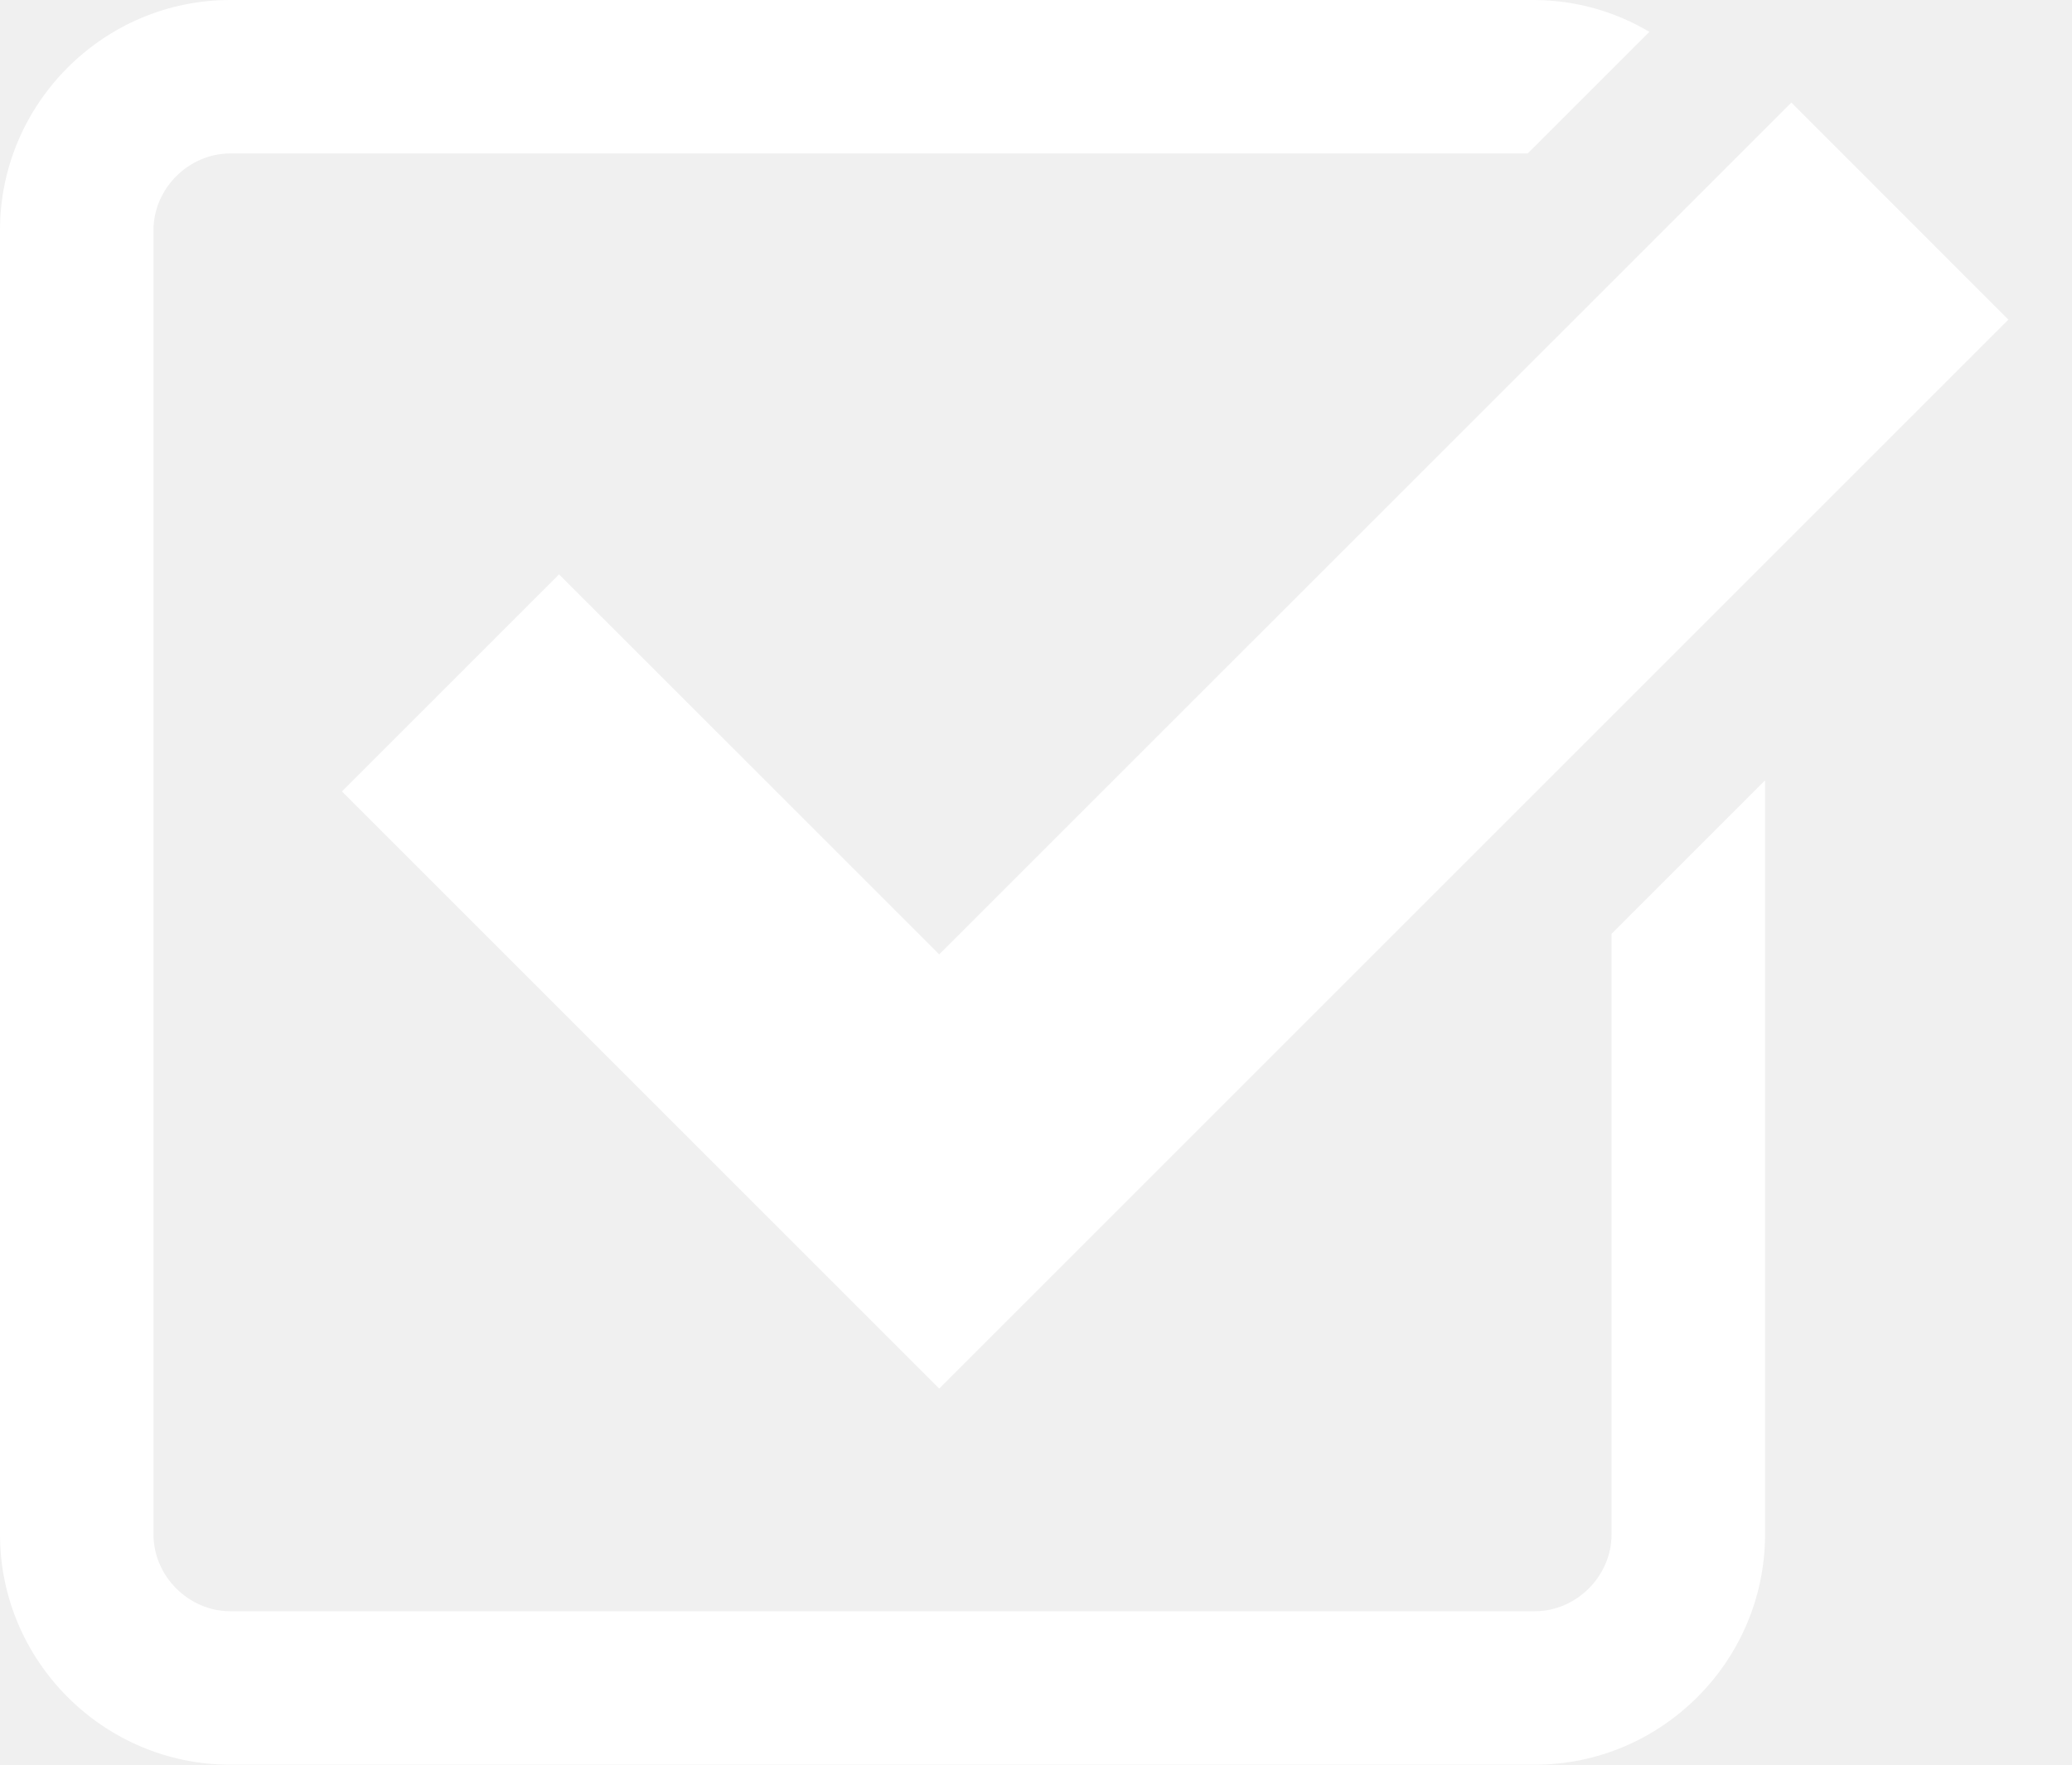
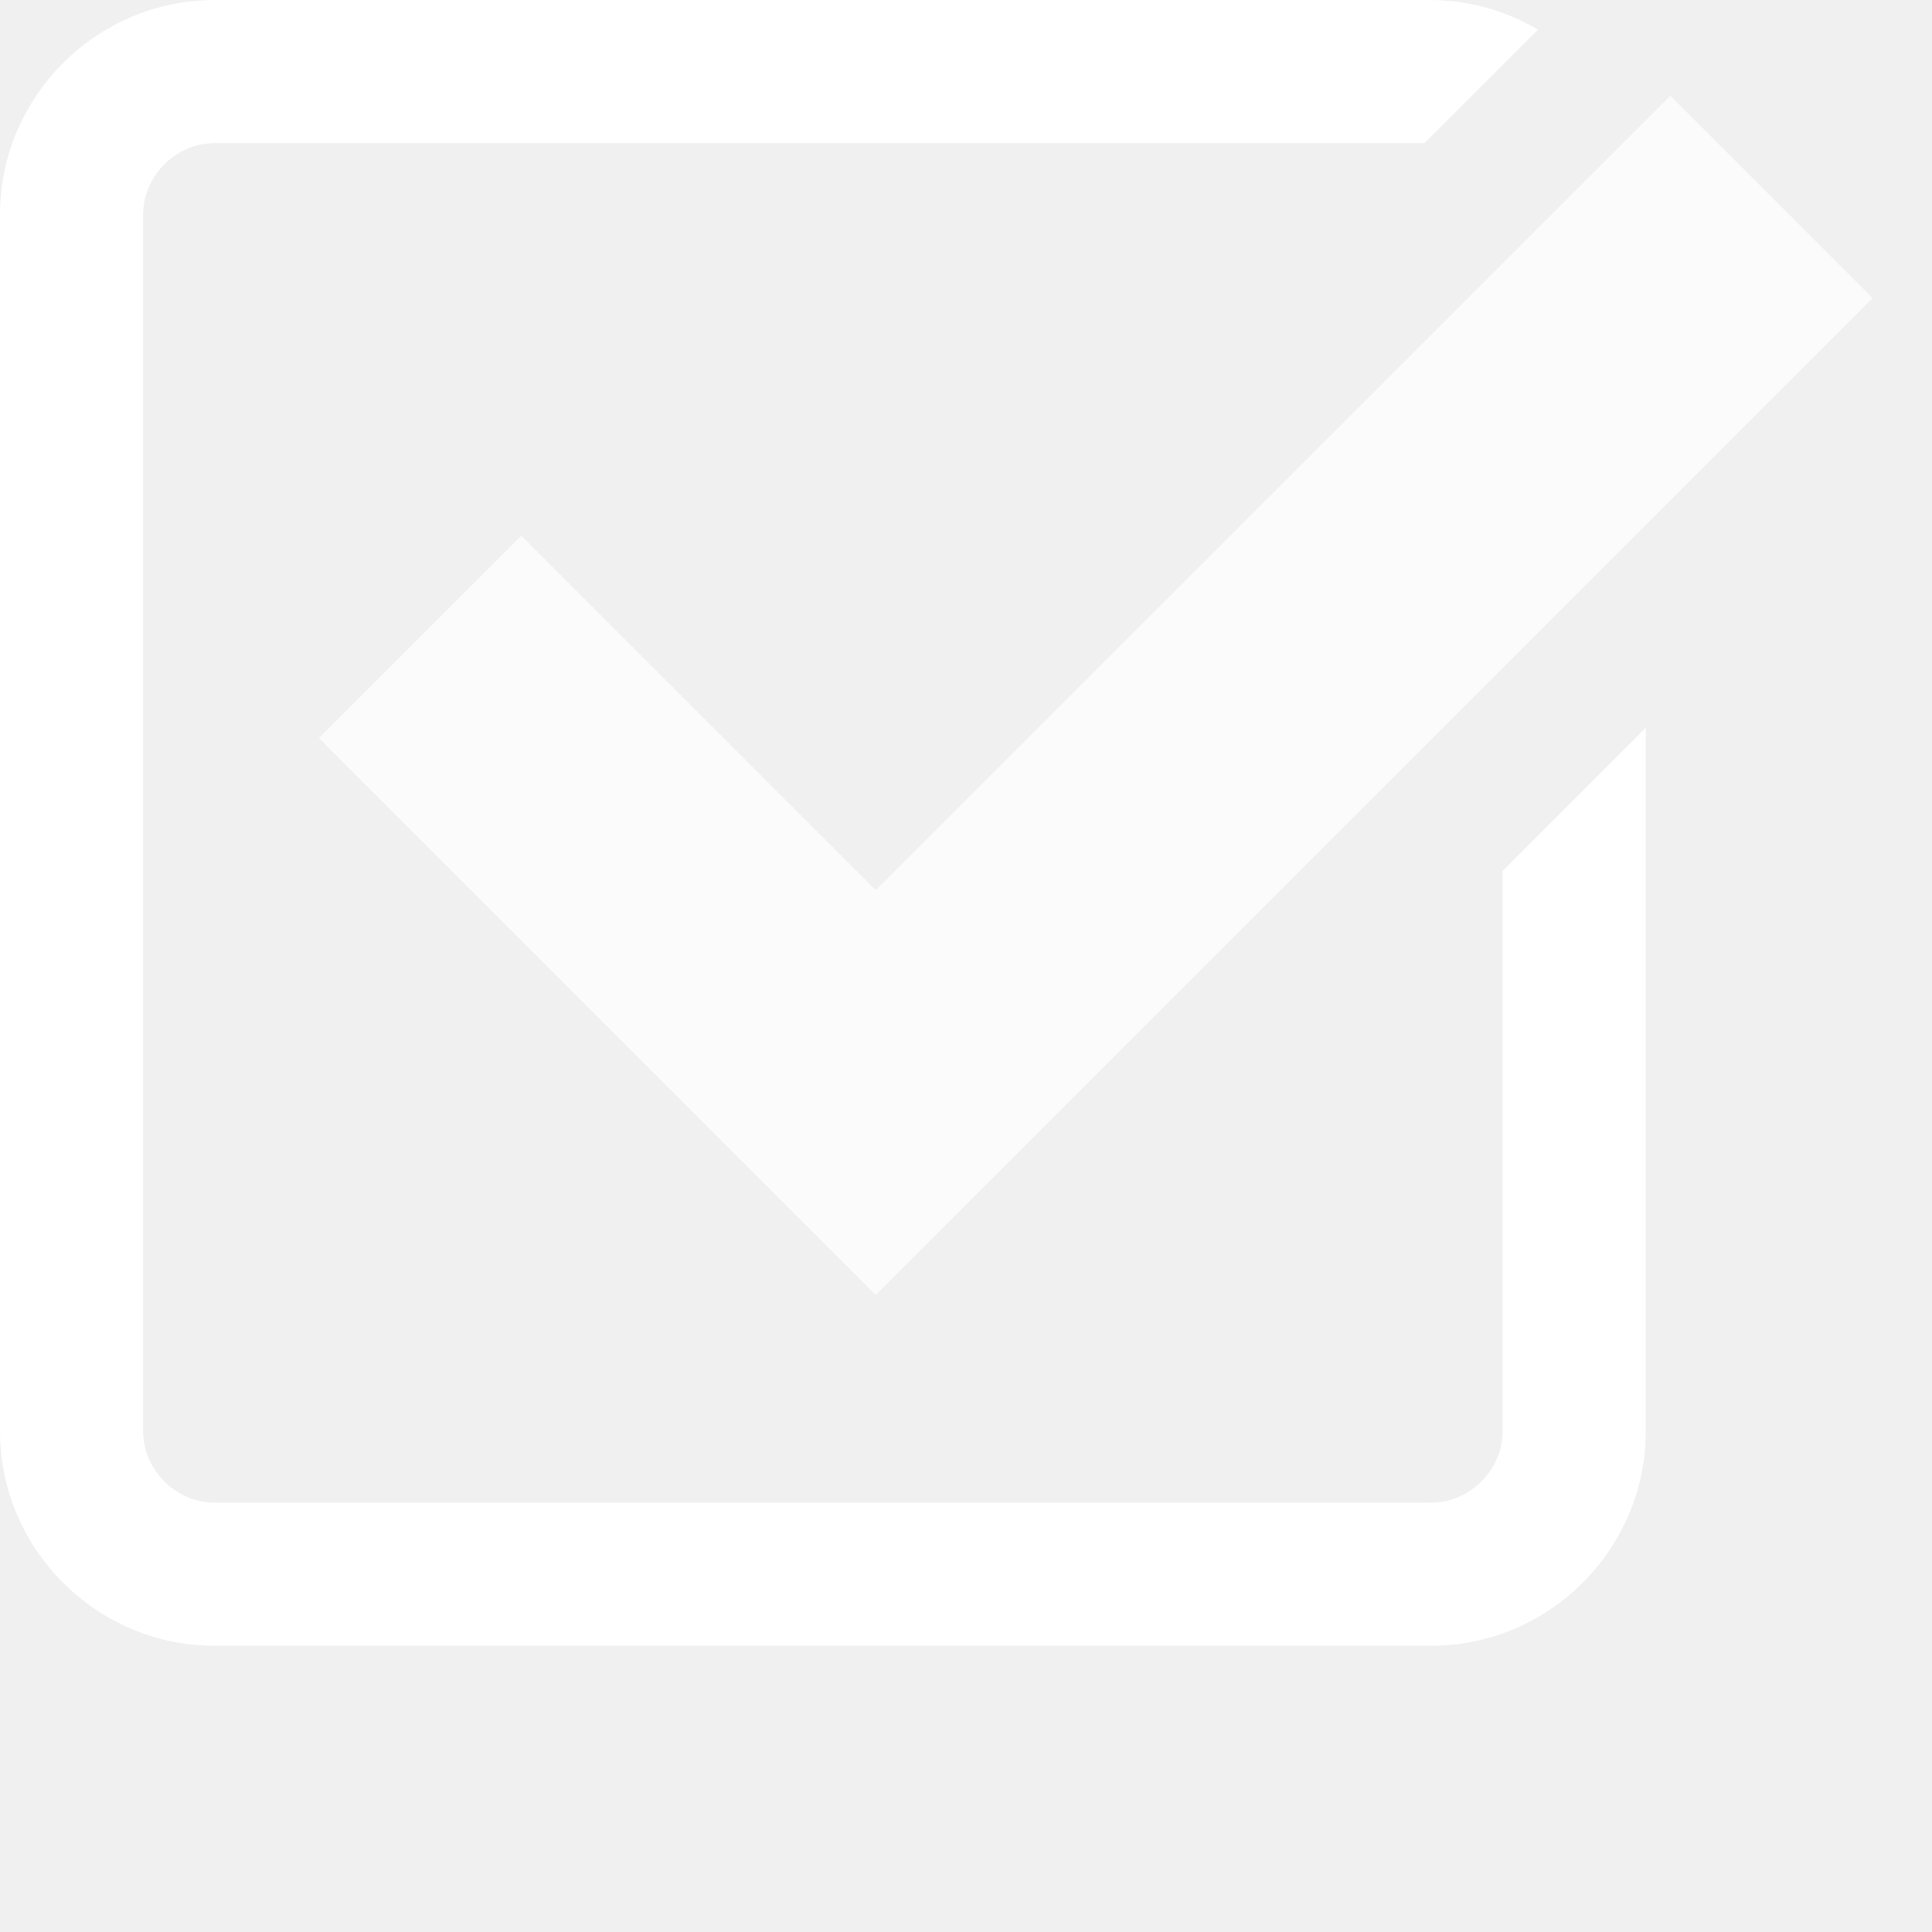
- <svg xmlns="http://www.w3.org/2000/svg" width="27" height="23" viewBox="0 0 27 23">
-   <path fill="#FFFFFF" d="M7.285 7.486l-2.829 2.829 7.783 7.783L26.171 4.166l-2.828-2.829-11.104 11.102z" />
+ <svg xmlns="http://www.w3.org/2000/svg" width="29" height="29" viewBox="0 0 27 27">
+   <path fill="rgba(255,255,255,.7)" d="M7.285 7.486l-2.829 2.829 7.783 7.783L26.171 4.166l-2.828-2.829-11.104 11.102z" />
  <path fill="#FFFFFF" d="M21 20c0 .542-.458 1-1 1H3c-.542 0-1-.458-1-1V3c0-.542.458-1 1-1h16.908L21.493.415A2.96 2.96 0 0 0 20 0H3C1.35 0 0 1.35 0 3v17c0 1.65 1.35 3 3 3h17c1.65 0 3-1.35 3-3v-9.829l-2 2V20z" />
</svg>
